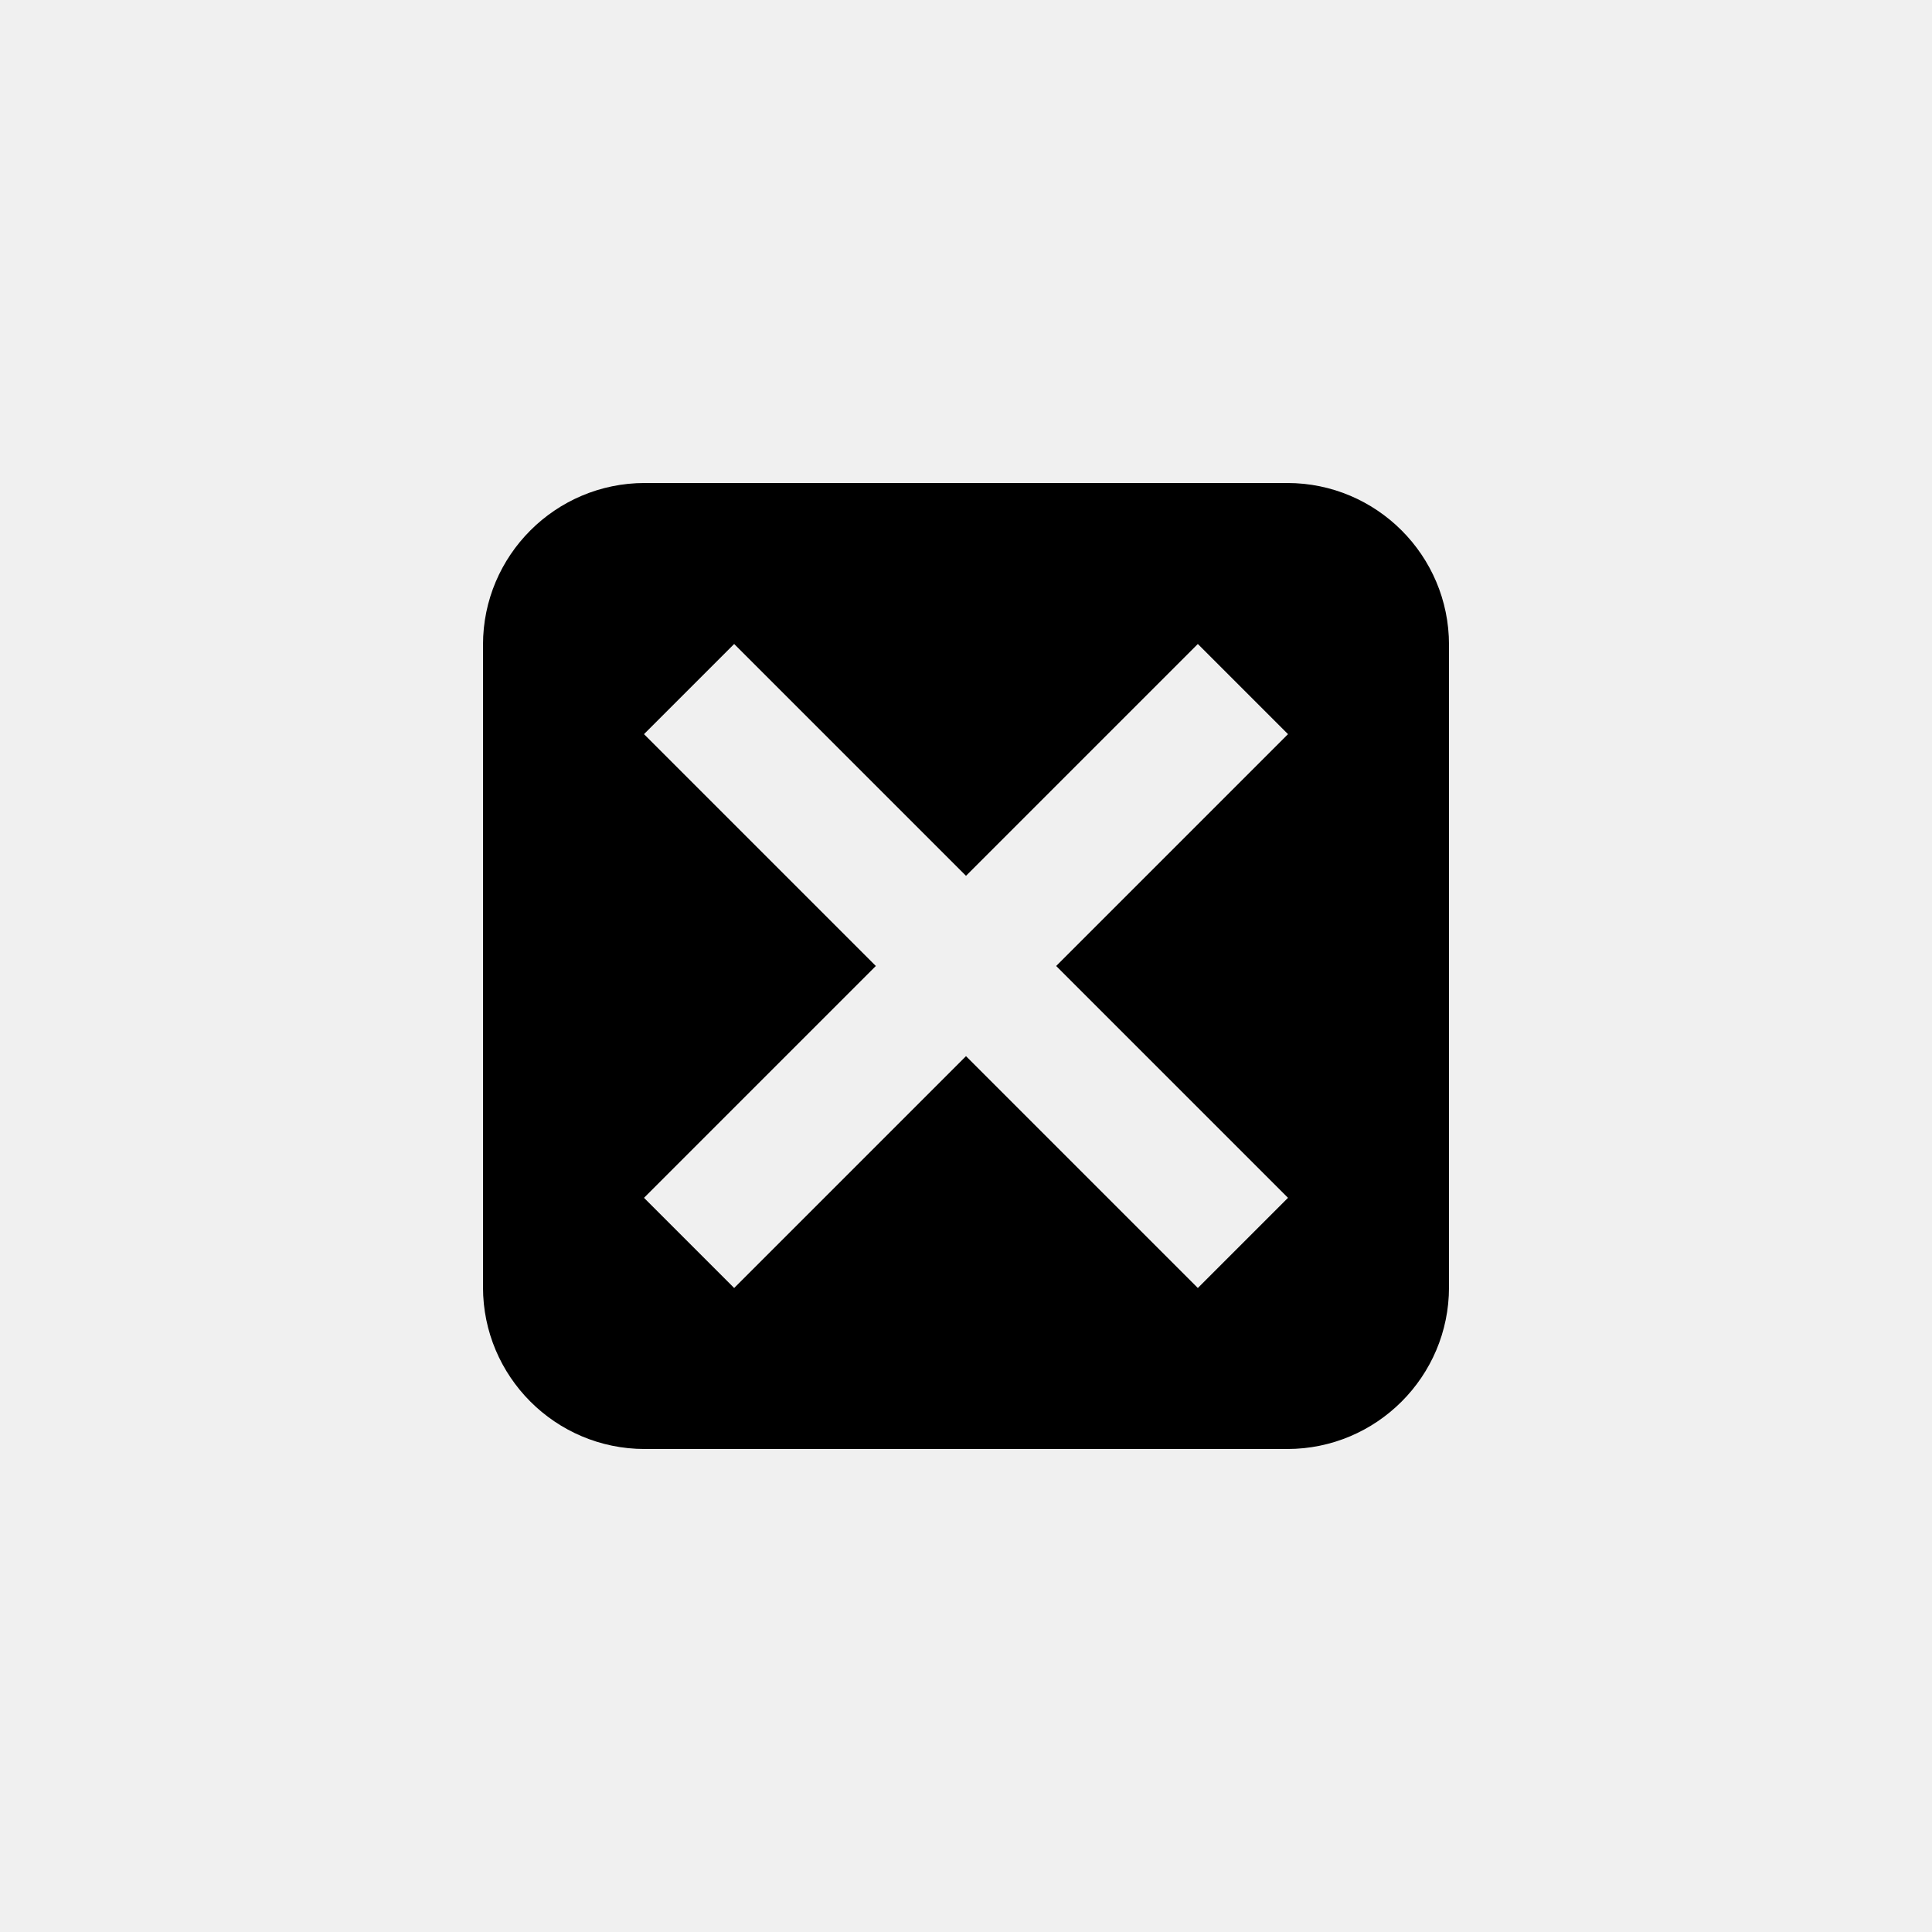
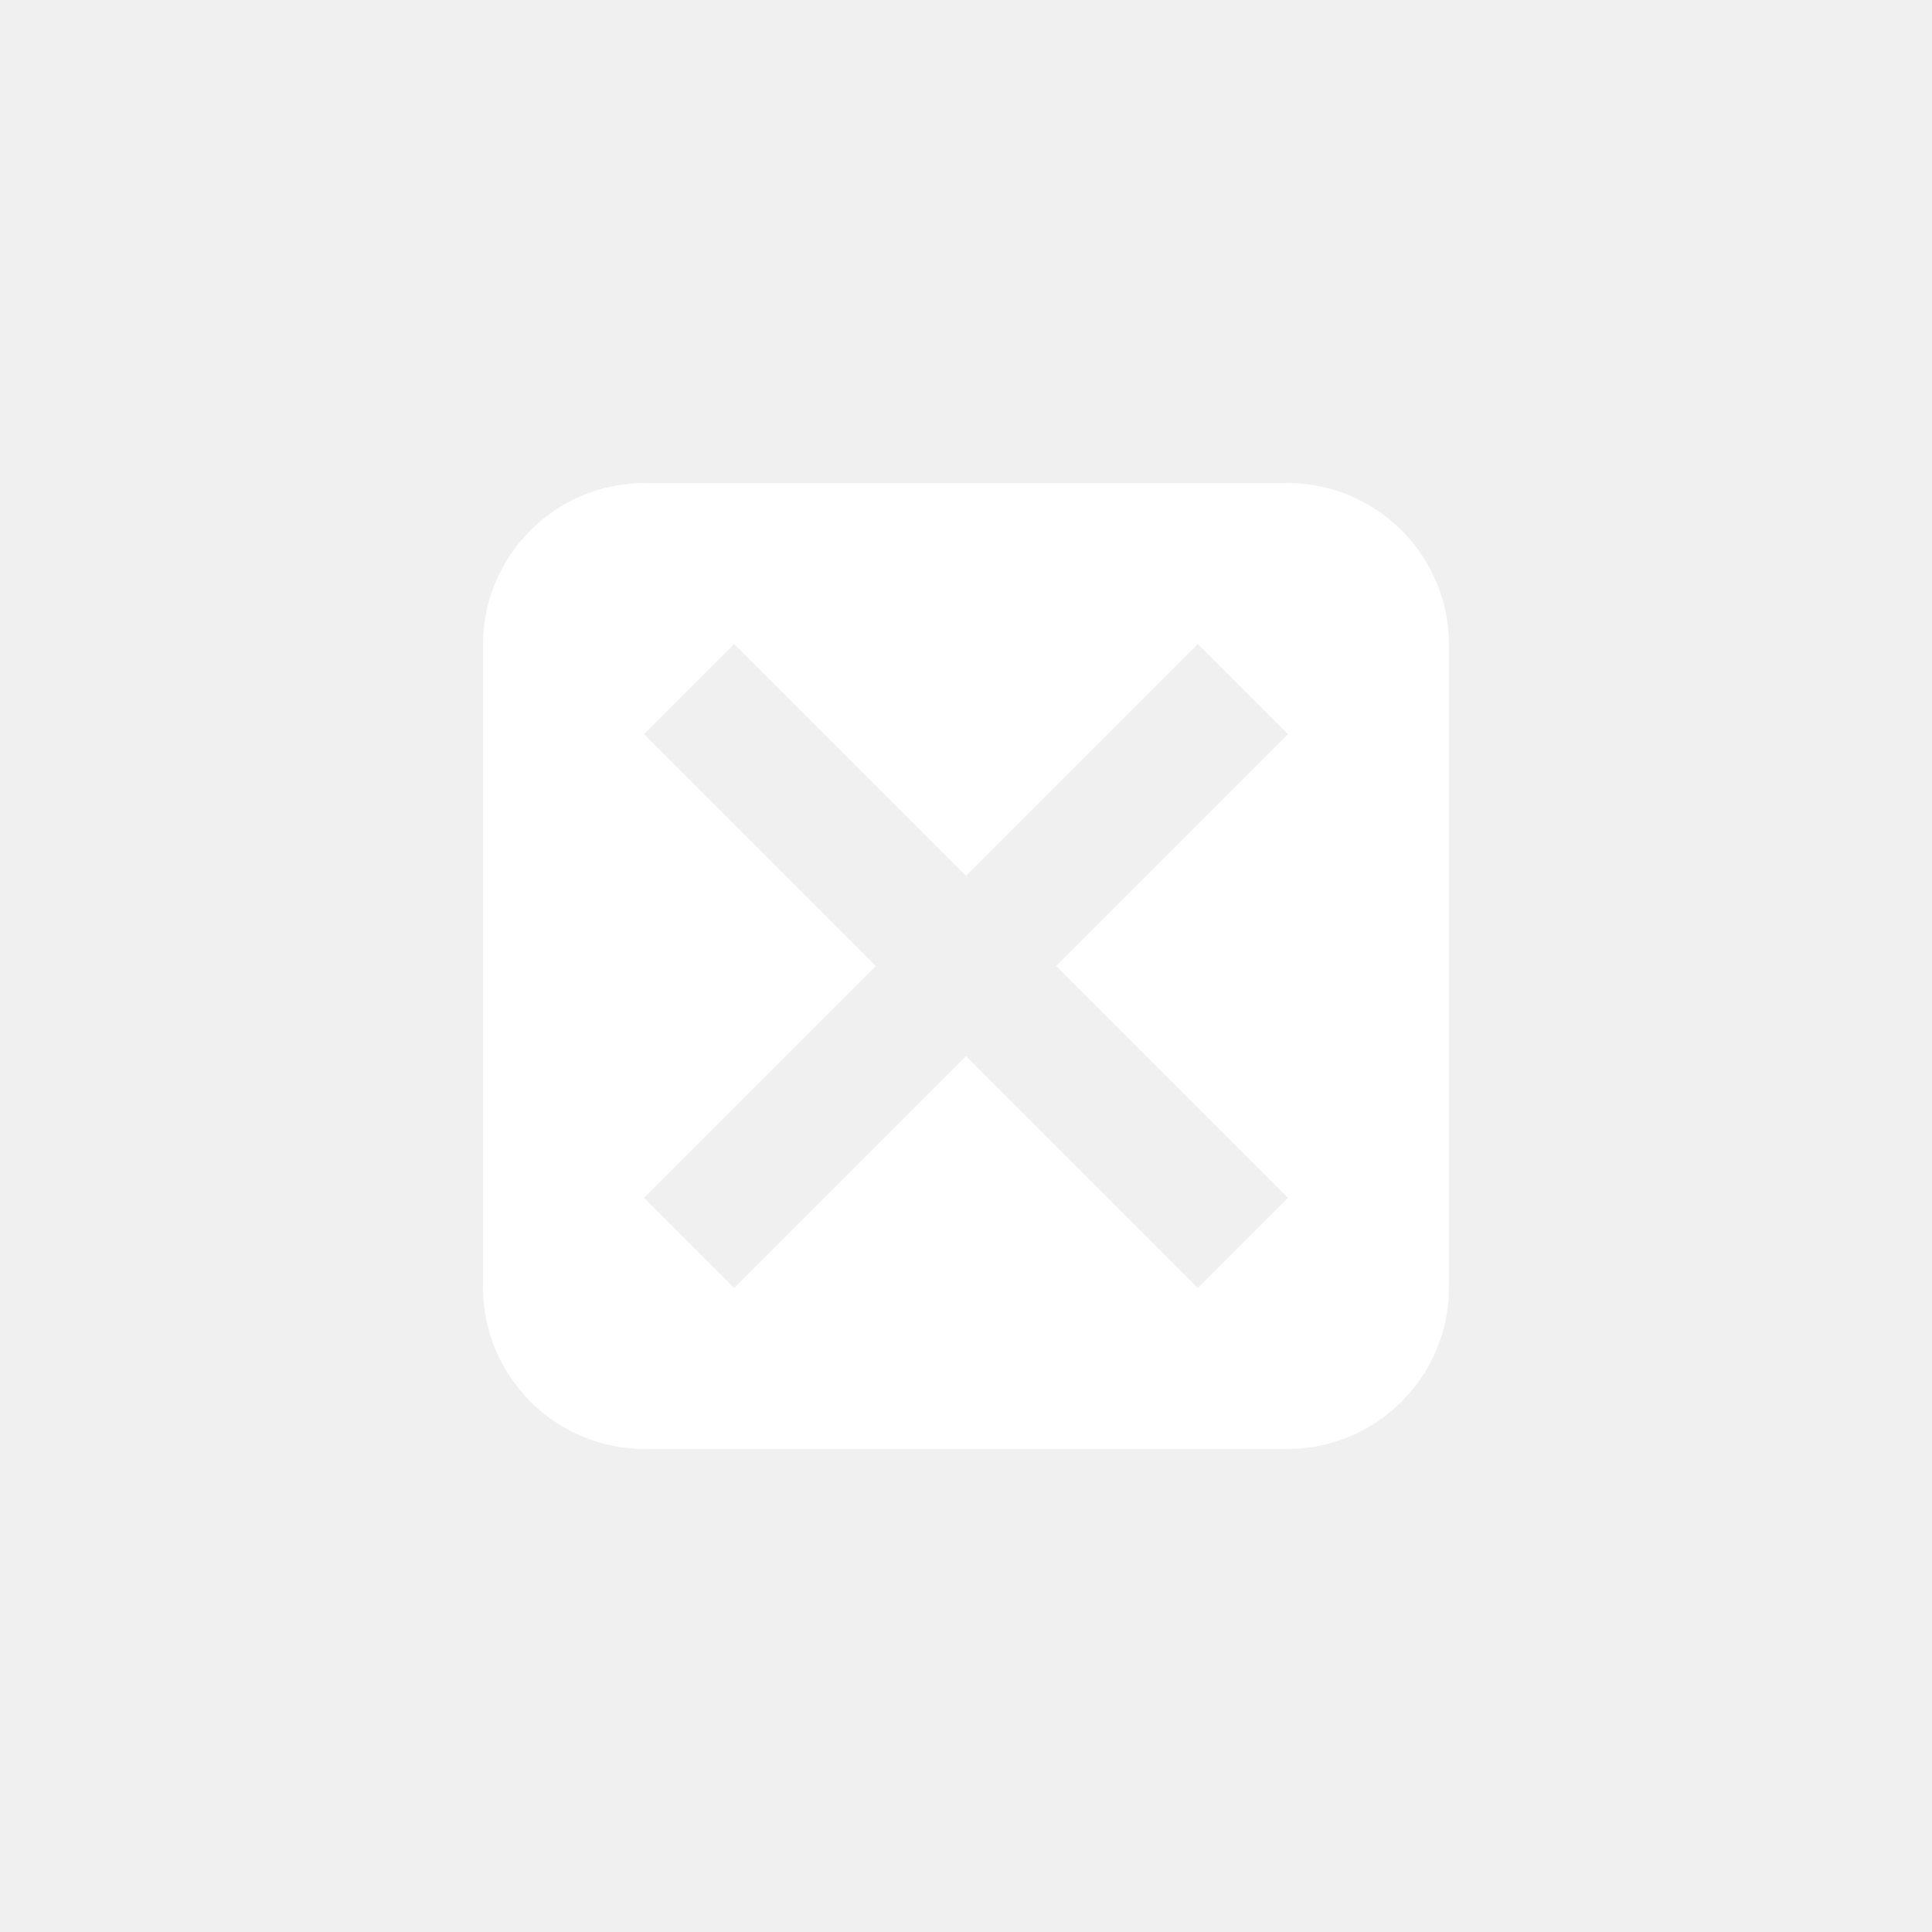
<svg xmlns="http://www.w3.org/2000/svg" width="24px" height="24px" viewBox="0 0 24 24" version="1.1">
-   <path d="M6,8.009 C6,6.899 6.902,6 8.009,6 L15.991,6 C17.101,6 18,6.902 18,8.009 L18,15.991 C18,17.101 17.098,18 15.991,18 L8.009,18 C6.899,18 6,17.098 6,15.991 L6,8.009 Z M16,14.88 L13.12,12 L16,9.12 L14.88,8 L12,10.88 L9.12,8 L8,9.12 L10.88,12 L8,14.88 L9.12,16 L12,13.12 L14.88,16 L16,14.88 L16,14.88 Z" />
+   <path fill="#ffffff" d="M6,8.009 C6,6.899 6.902,6 8.009,6 L15.991,6 C17.101,6 18,6.902 18,8.009 L18,15.991 C18,17.101 17.098,18 15.991,18 L8.009,18 C6.899,18 6,17.098 6,15.991 L6,8.009 Z M16,14.88 L13.12,12 L16,9.12 L14.88,8 L12,10.88 L9.12,8 L8,9.12 L10.88,12 L8,14.88 L9.12,16 L12,13.12 L14.88,16 L16,14.88 L16,14.88 Z" />
</svg>
